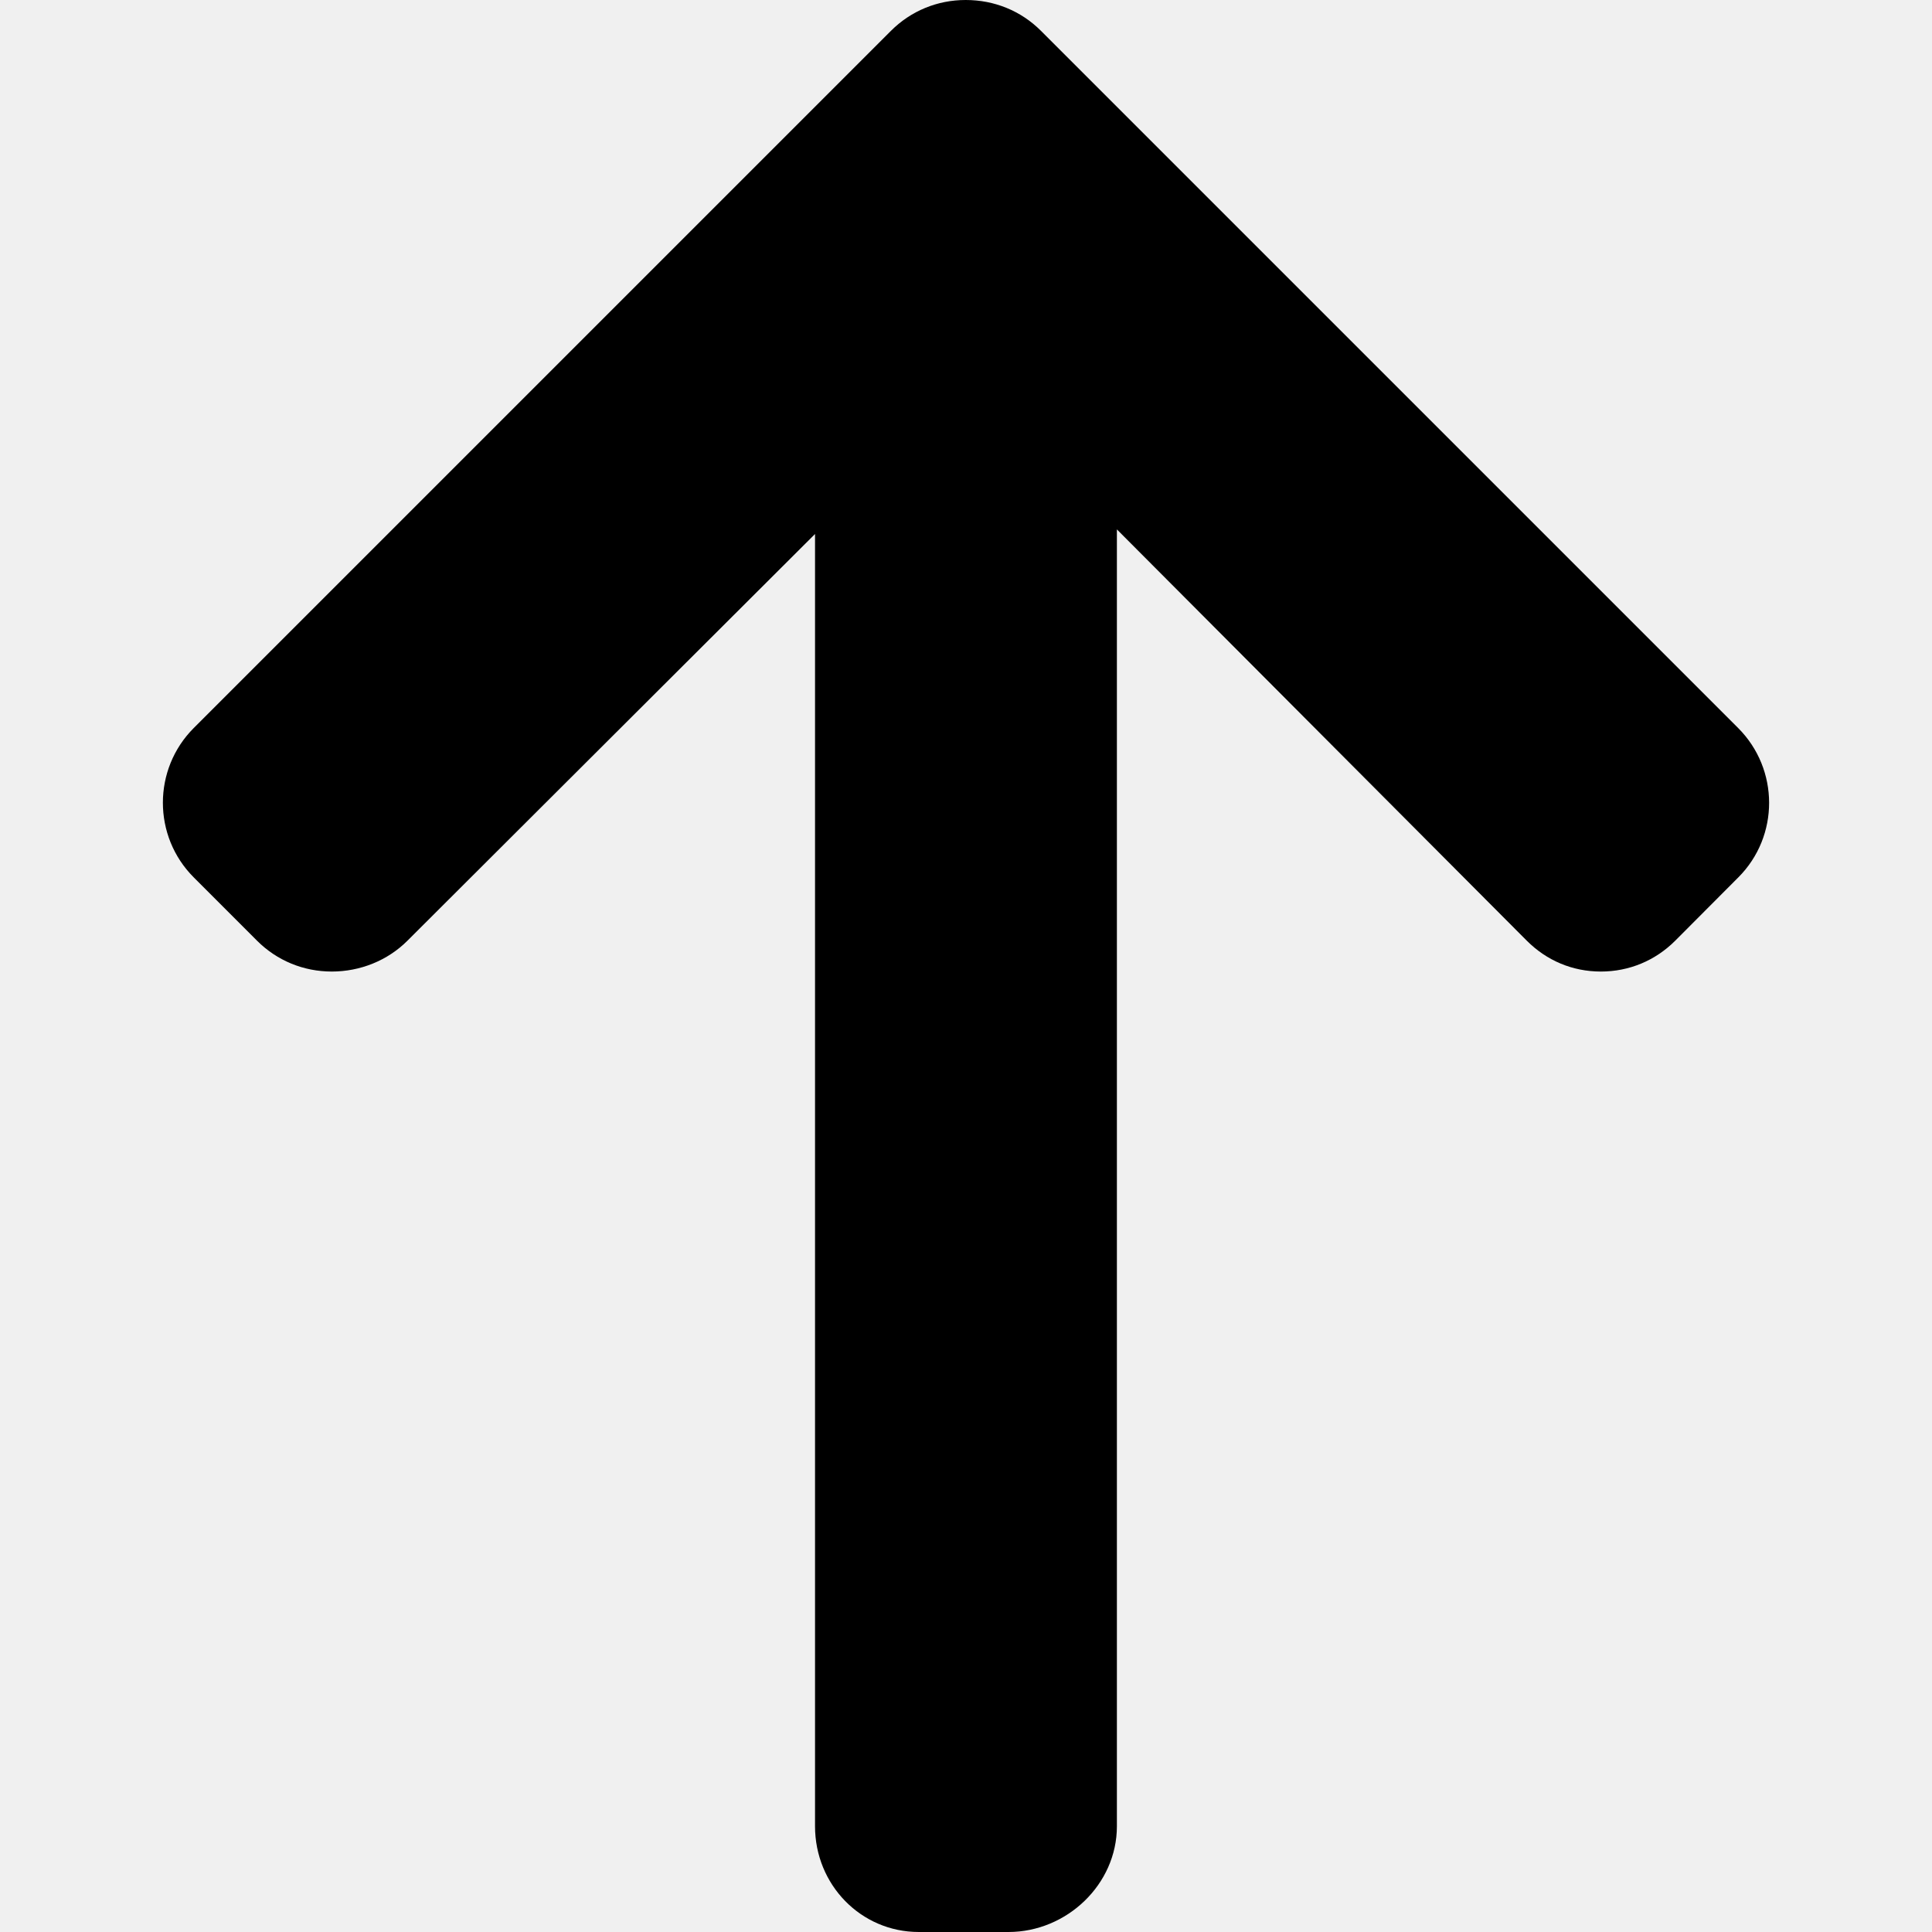
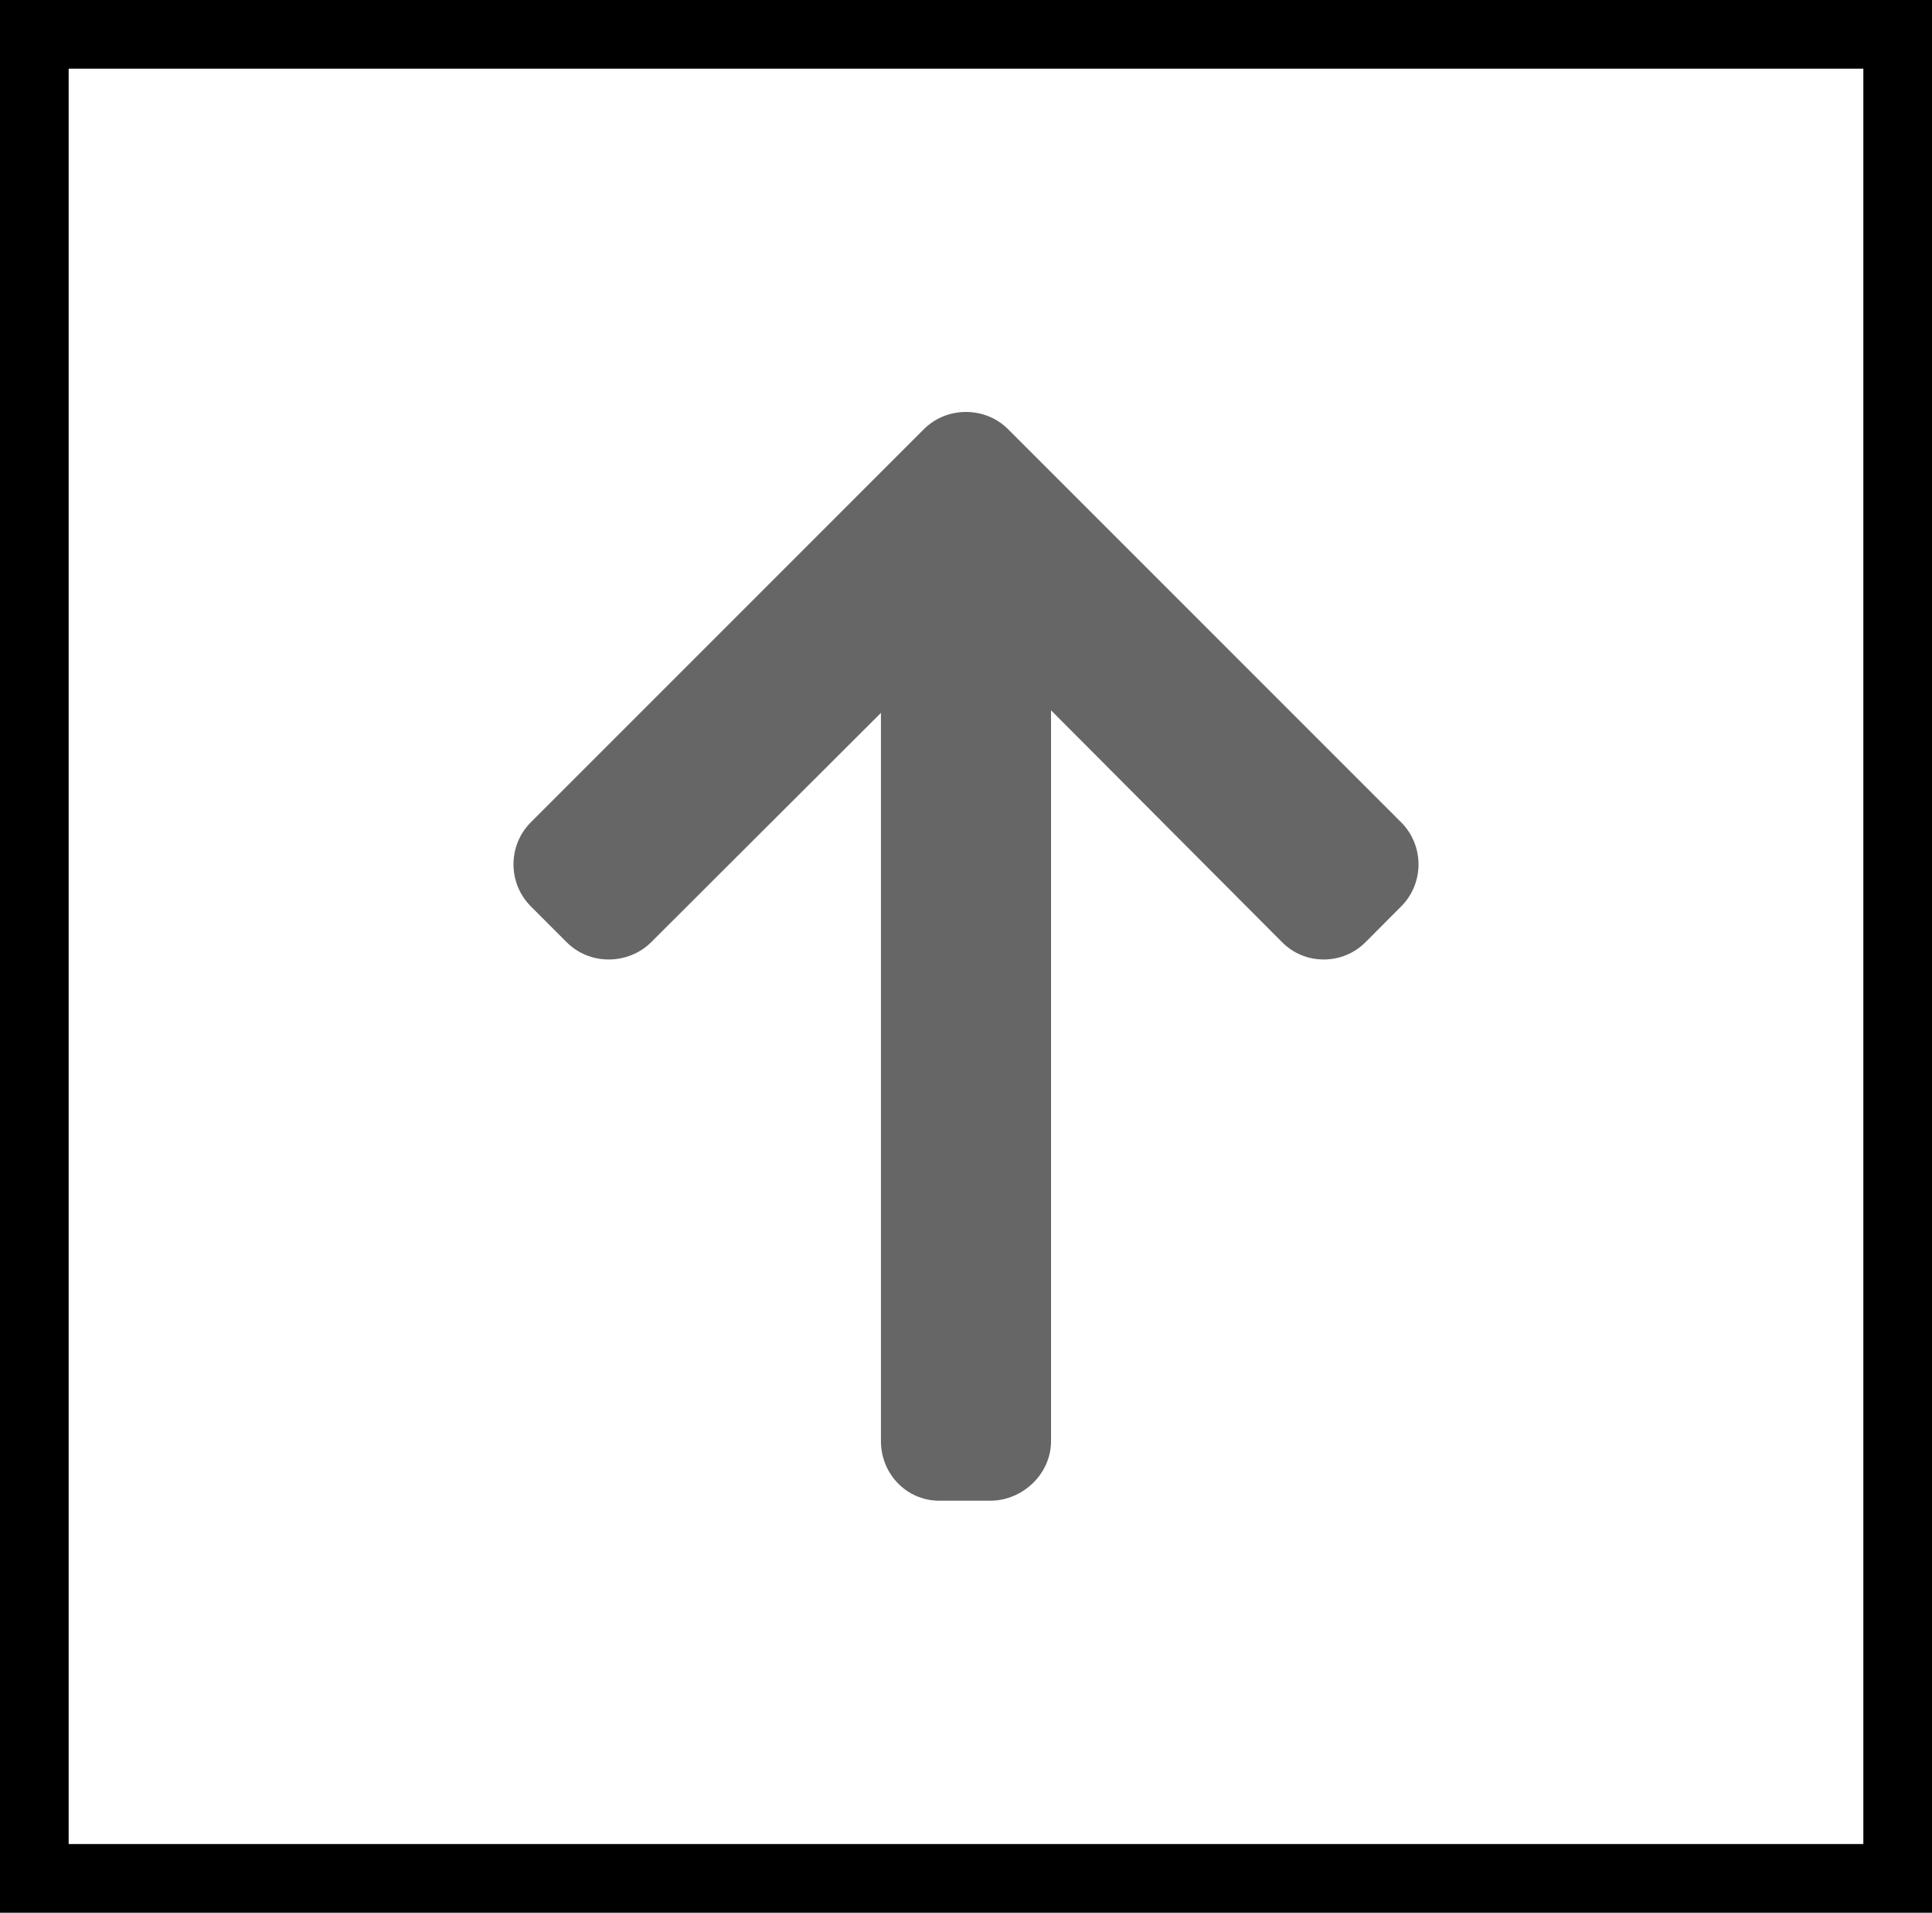
- <svg xmlns="http://www.w3.org/2000/svg" version="1.1" id="Layer_1" x="0px" y="0px" viewBox="0 0 492 492" style="enable-background:new 0 0 492 492;" xml:space="preserve">
-   <g>
-     <g>
-       <path d="M442.627,185.388L265.083,7.844C260.019,2.78,253.263,0,245.915,0c-7.204,0-13.956,2.78-19.02,7.844L49.347,185.388    c-10.488,10.492-10.488,27.568,0,38.052l16.12,16.128c5.064,5.06,11.82,7.844,19.028,7.844c7.204,0,14.192-2.784,19.252-7.844    l103.808-103.584v329.084c0,14.832,11.616,26.932,26.448,26.932h22.8c14.832,0,27.624-12.1,27.624-26.932V134.816l104.396,104.752    c5.06,5.06,11.636,7.844,18.844,7.844s13.864-2.784,18.932-7.844l16.072-16.128C453.163,212.952,453.123,195.88,442.627,185.388z" />
-     </g>
-   </g>
-   <g>
- </g>
-   <g>
- </g>
-   <g>
- </g>
-   <g>
- </g>
-   <g>
- </g>
-   <g>
- </g>
-   <g>
- </g>
-   <g>
- </g>
-   <g>
- </g>
-   <g>
- </g>
-   <g>
- </g>
-   <g>
- </g>
-   <g>
- </g>
-   <g>
- </g>
-   <g>
- </g>
+ <svg xmlns="http://www.w3.org/2000/svg" width="197" height="195" viewBox="0 0 197 195" fill="none">
+   <rect x="3.5" y="3.5" width="190" height="188" fill="white" stroke="black" stroke-width="7" />
+   <path d="M142.861 83.825L102.805 43.77C101.663 42.627 100.139 42 98.481 42C96.856 42 95.332 42.627 94.19 43.77L54.133 83.825C51.767 86.192 51.767 90.045 54.133 92.41L57.77 96.049C58.913 97.191 60.437 97.819 62.063 97.819C63.688 97.819 65.265 97.191 66.406 96.049L89.826 72.679V146.924C89.826 150.27 92.447 153 95.793 153H100.937C104.284 153 107.17 150.27 107.17 146.924V72.416L130.722 96.049C131.864 97.191 133.347 97.819 134.974 97.819C136.6 97.819 138.102 97.191 139.245 96.049L142.871 92.41C145.238 90.044 145.229 86.192 142.861 83.825Z" fill="black" fill-opacity="0.6" />
</svg>
